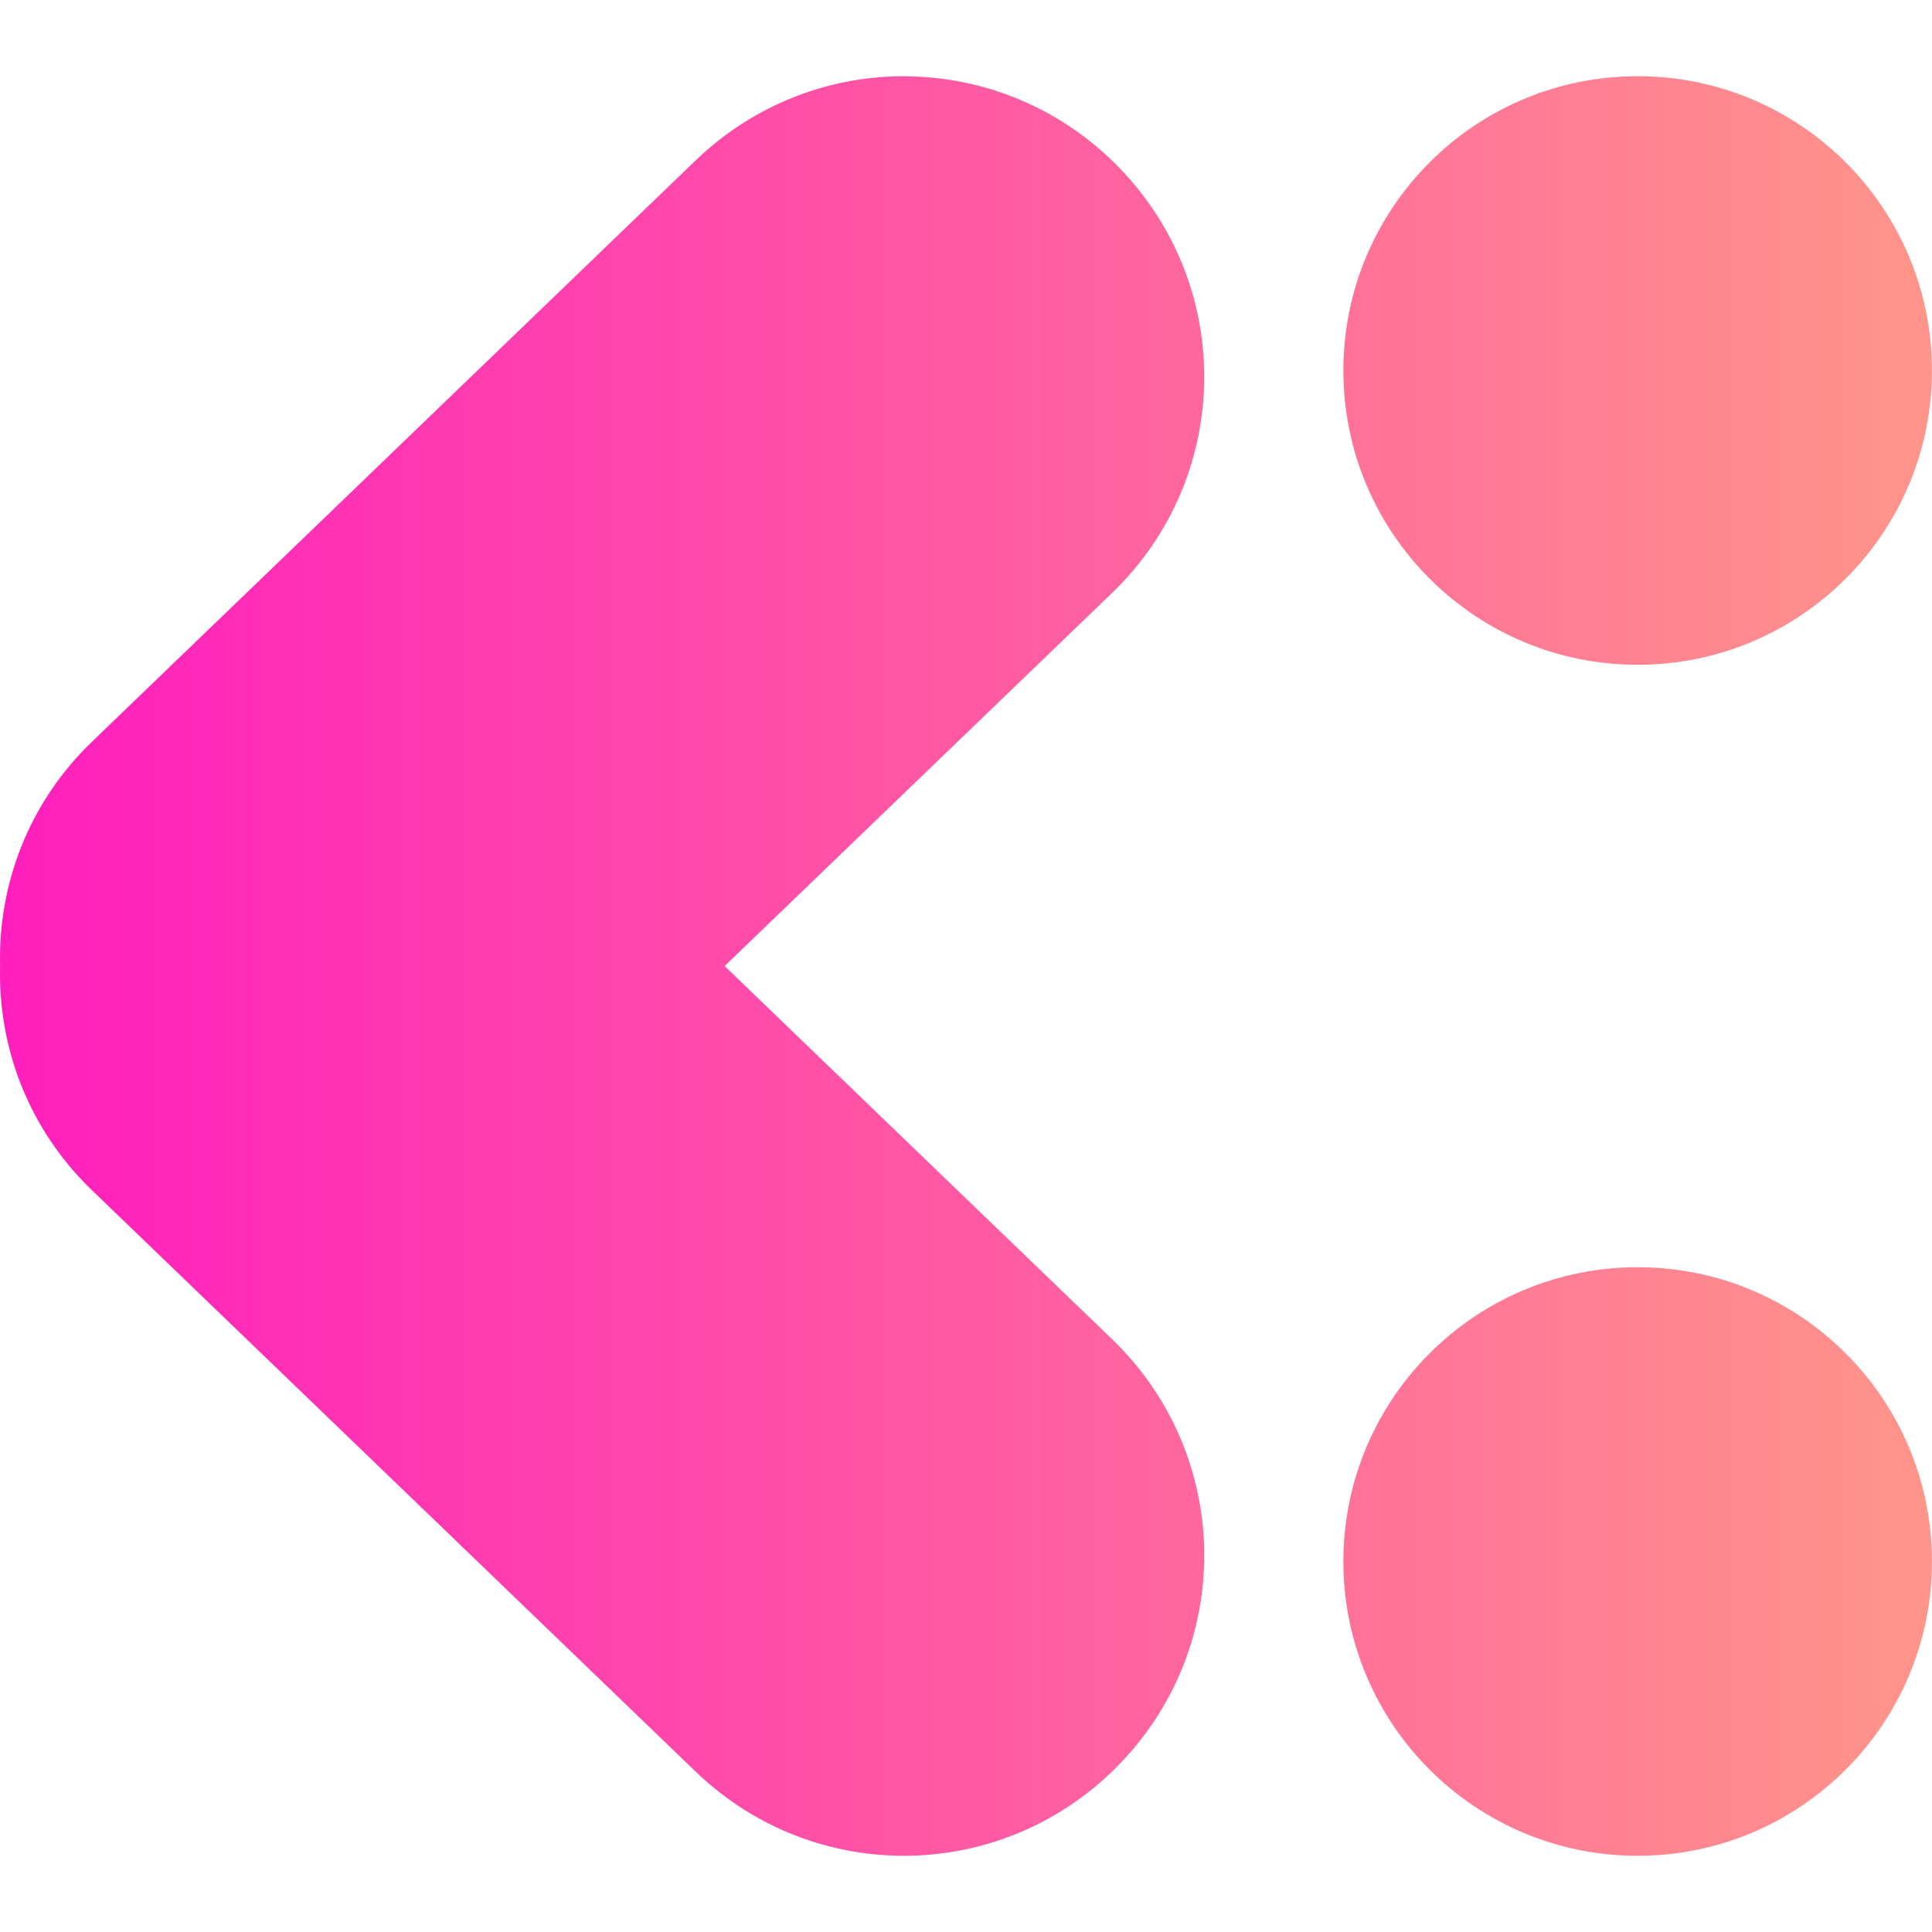
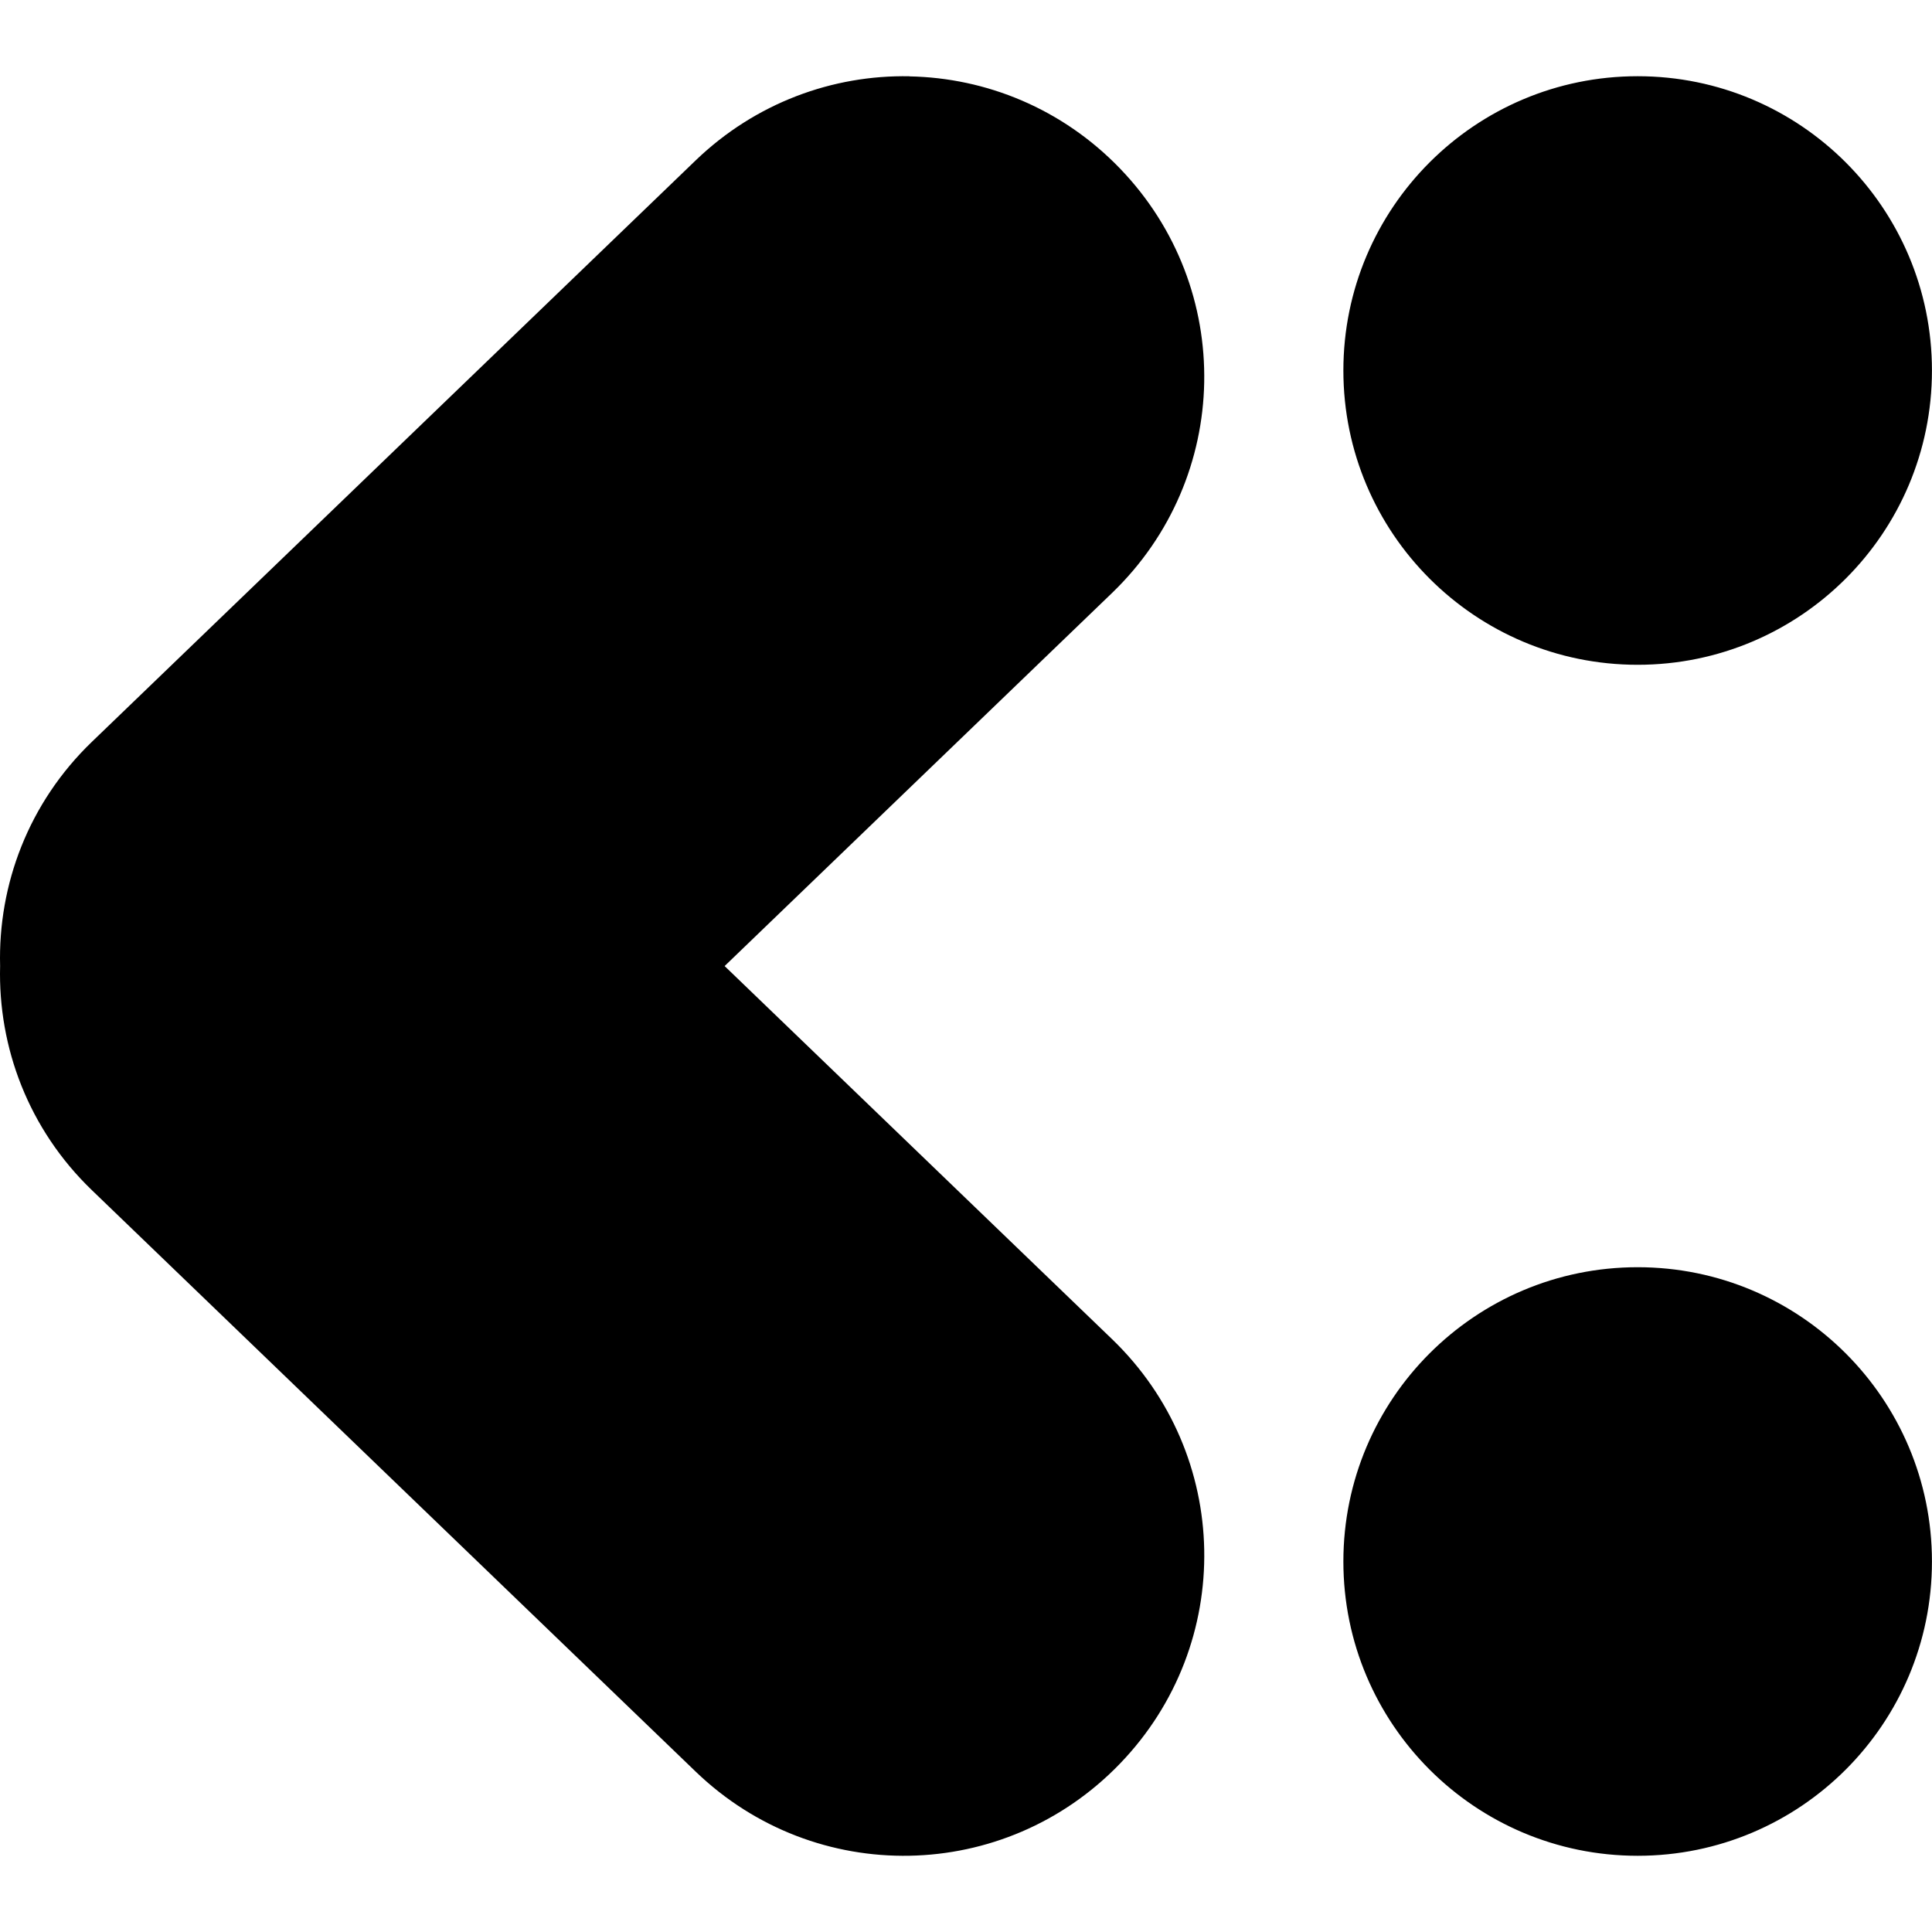
<svg xmlns="http://www.w3.org/2000/svg" version="1.1" viewBox="0 0 35.97 35.969">
  <defs>
    <linearGradient id="linearGradient494" x1="17.529" x2="53.498" y1="112.26" y2="112.26" gradientTransform="translate(-17.528 -94.279)" gradientUnits="userSpaceOnUse">
-       <stop stop-color="#ff1ebd" offset="0" />
-       <stop stop-color="#ff958a" offset="1" />
+       <stop stop-color="color(display-p3 1 0.12 0.74)" offset="0" />
+       <stop stop-color="color(display-p3 1 0.59 0.54)" offset="1" />
    </linearGradient>
  </defs>
  <path d="m30.49 1.419a5.479 5.479 0 0 0-5.479 5.479 5.479 5.479 0 0 0 5.479 5.479 5.479 5.479 0 0 0 5.479-5.479 5.479 5.479 0 0 0-5.479-5.479 5.479 5.479 0 0 1-5.3e-4 0zm-13.557 9.956e-4c-1.428-0.027-2.867 0.494-3.982 1.567l-11.24 10.824c-1.181 1.137-1.749 2.661-1.709 4.174-0.04 1.513 0.528 3.037 1.709 4.174l11.24 10.824c2.23 2.148 5.755 2.081 7.902-0.149 2.148-2.23 2.081-5.754-0.149-7.902l-7.213-6.946 7.213-6.946c2.23-2.148 2.296-5.672 0.149-7.902-1.074-1.115-2.492-1.689-3.92-1.716zm13.557 22.173a5.479 5.479 0 0 0-5.479 5.479 5.479 5.479 0 0 0 5.479 5.479 5.479 5.479 0 0 0 5.479-5.479 5.479 5.479 0 0 0-5.479-5.479 5.479 5.479 0 0 1-5.3e-4 0z" fill="url(#linearGradient494)" style="paint-order:stroke fill markers" />
</svg>
